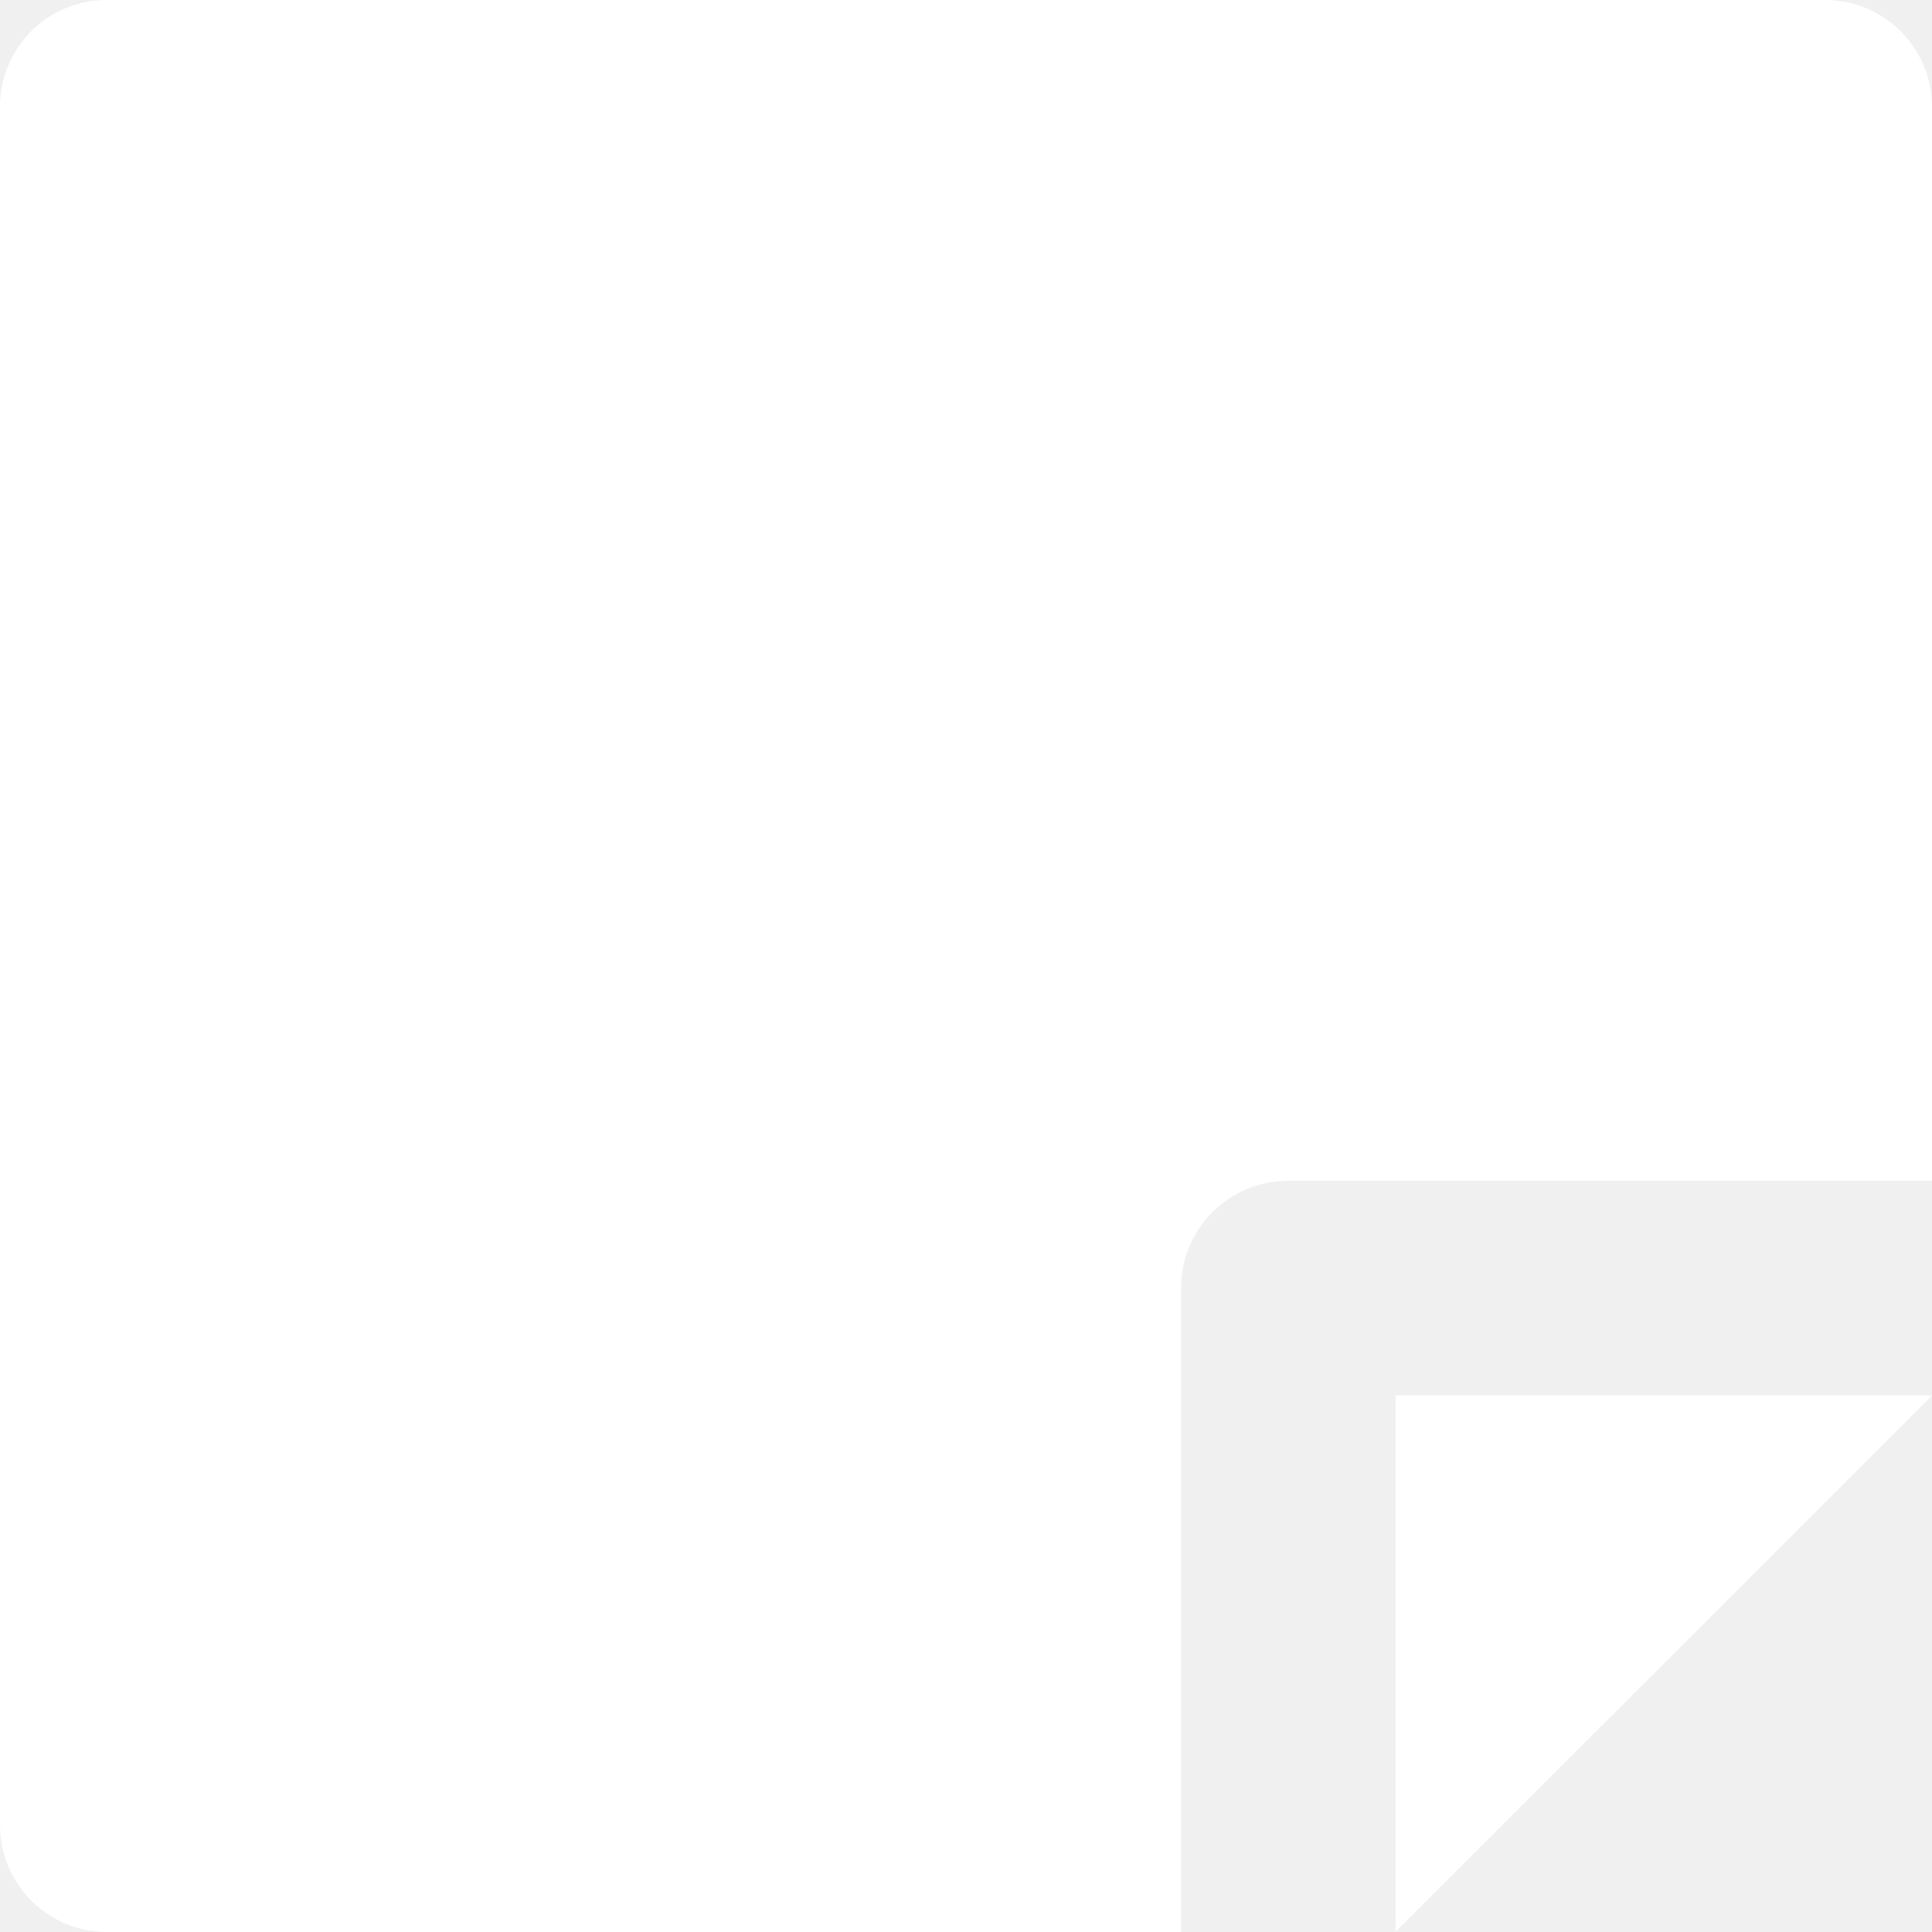
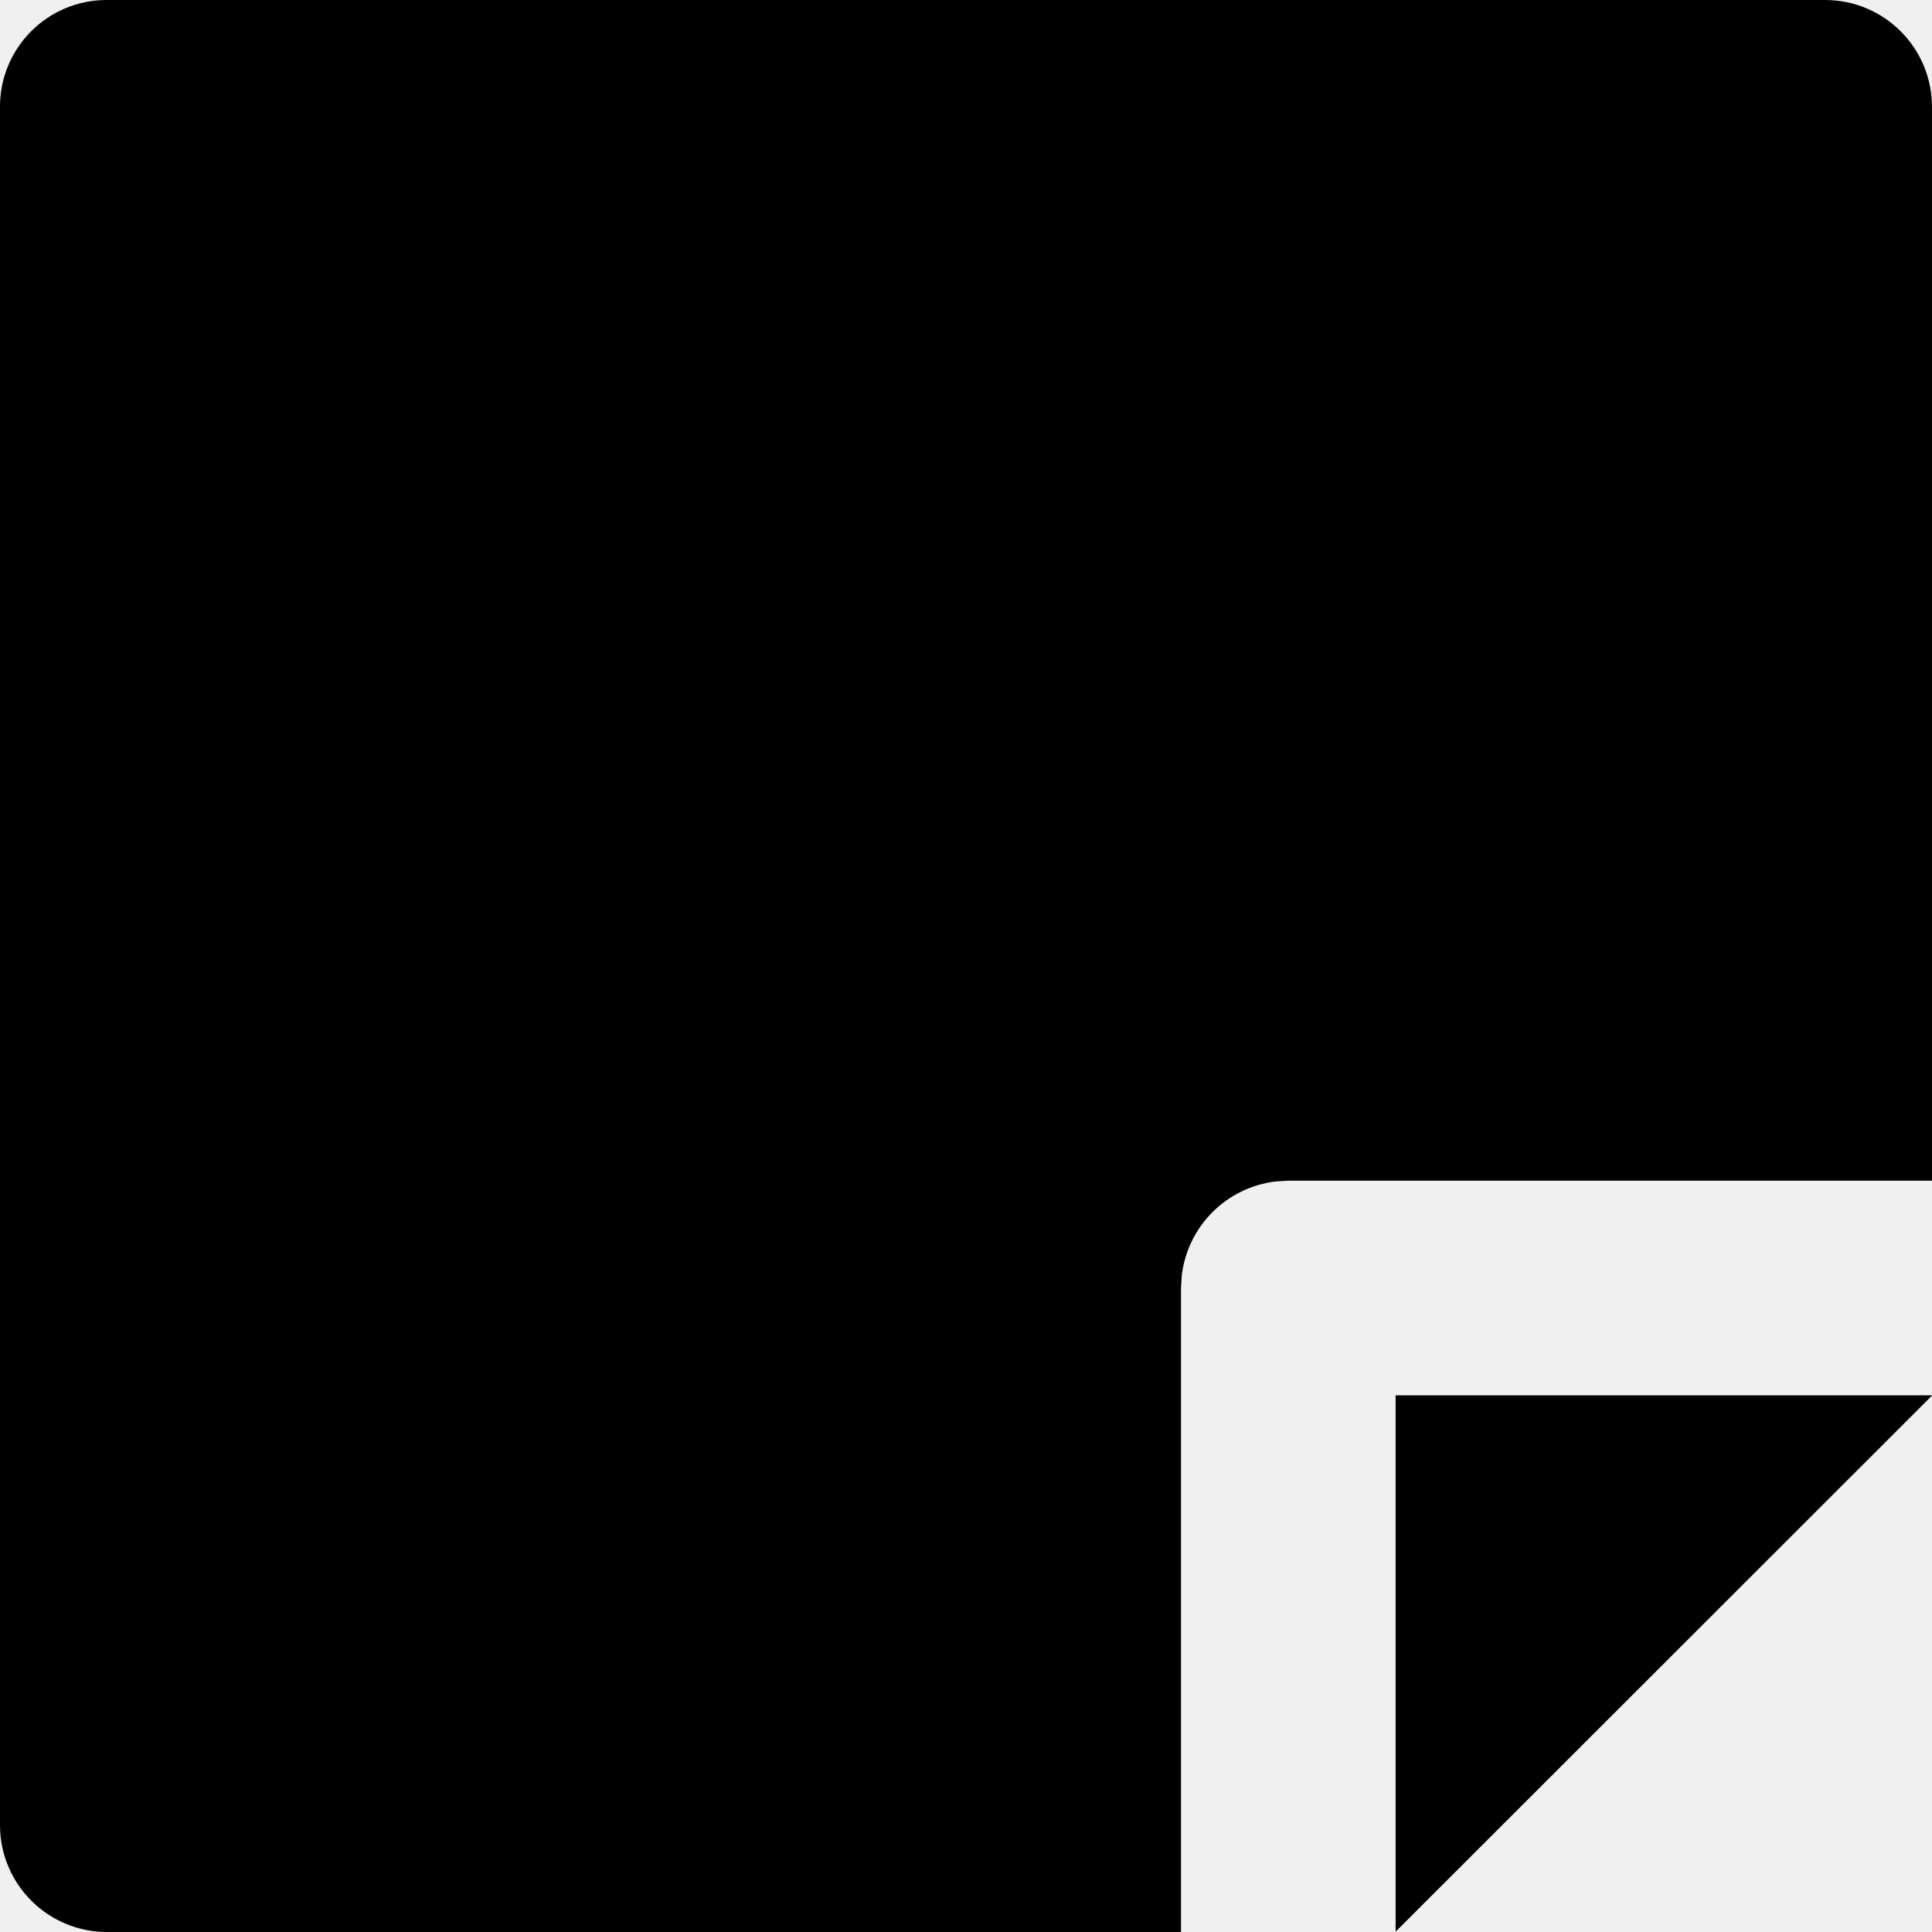
<svg xmlns="http://www.w3.org/2000/svg" width="17.545" height="17.545" viewBox="0 0 17.545 17.545">
-   <path d="M14.7,13.722l-.114.007a.975.975,0,0,0-.854.854l-.007.114v5.848H3.973A.971.971,0,0,1,3,19.577V3.968A.968.968,0,0,1,3.968,3H19.577a.971.971,0,0,1,.968.974v9.748Zm5.848,1.949-4.874,4.871V15.671Z" transform="translate(-3 -3)" fill="#fff" />
+   <path d="M14.7,13.722l-.114.007a.975.975,0,0,0-.854.854l-.007.114v5.848H3.973A.971.971,0,0,1,3,19.577V3.968A.968.968,0,0,1,3.968,3H19.577a.971.971,0,0,1,.968.974v9.748Zm5.848,1.949-4.874,4.871V15.671Z" transform="translate(-3 -3)" fill="currentColor" />
</svg>
